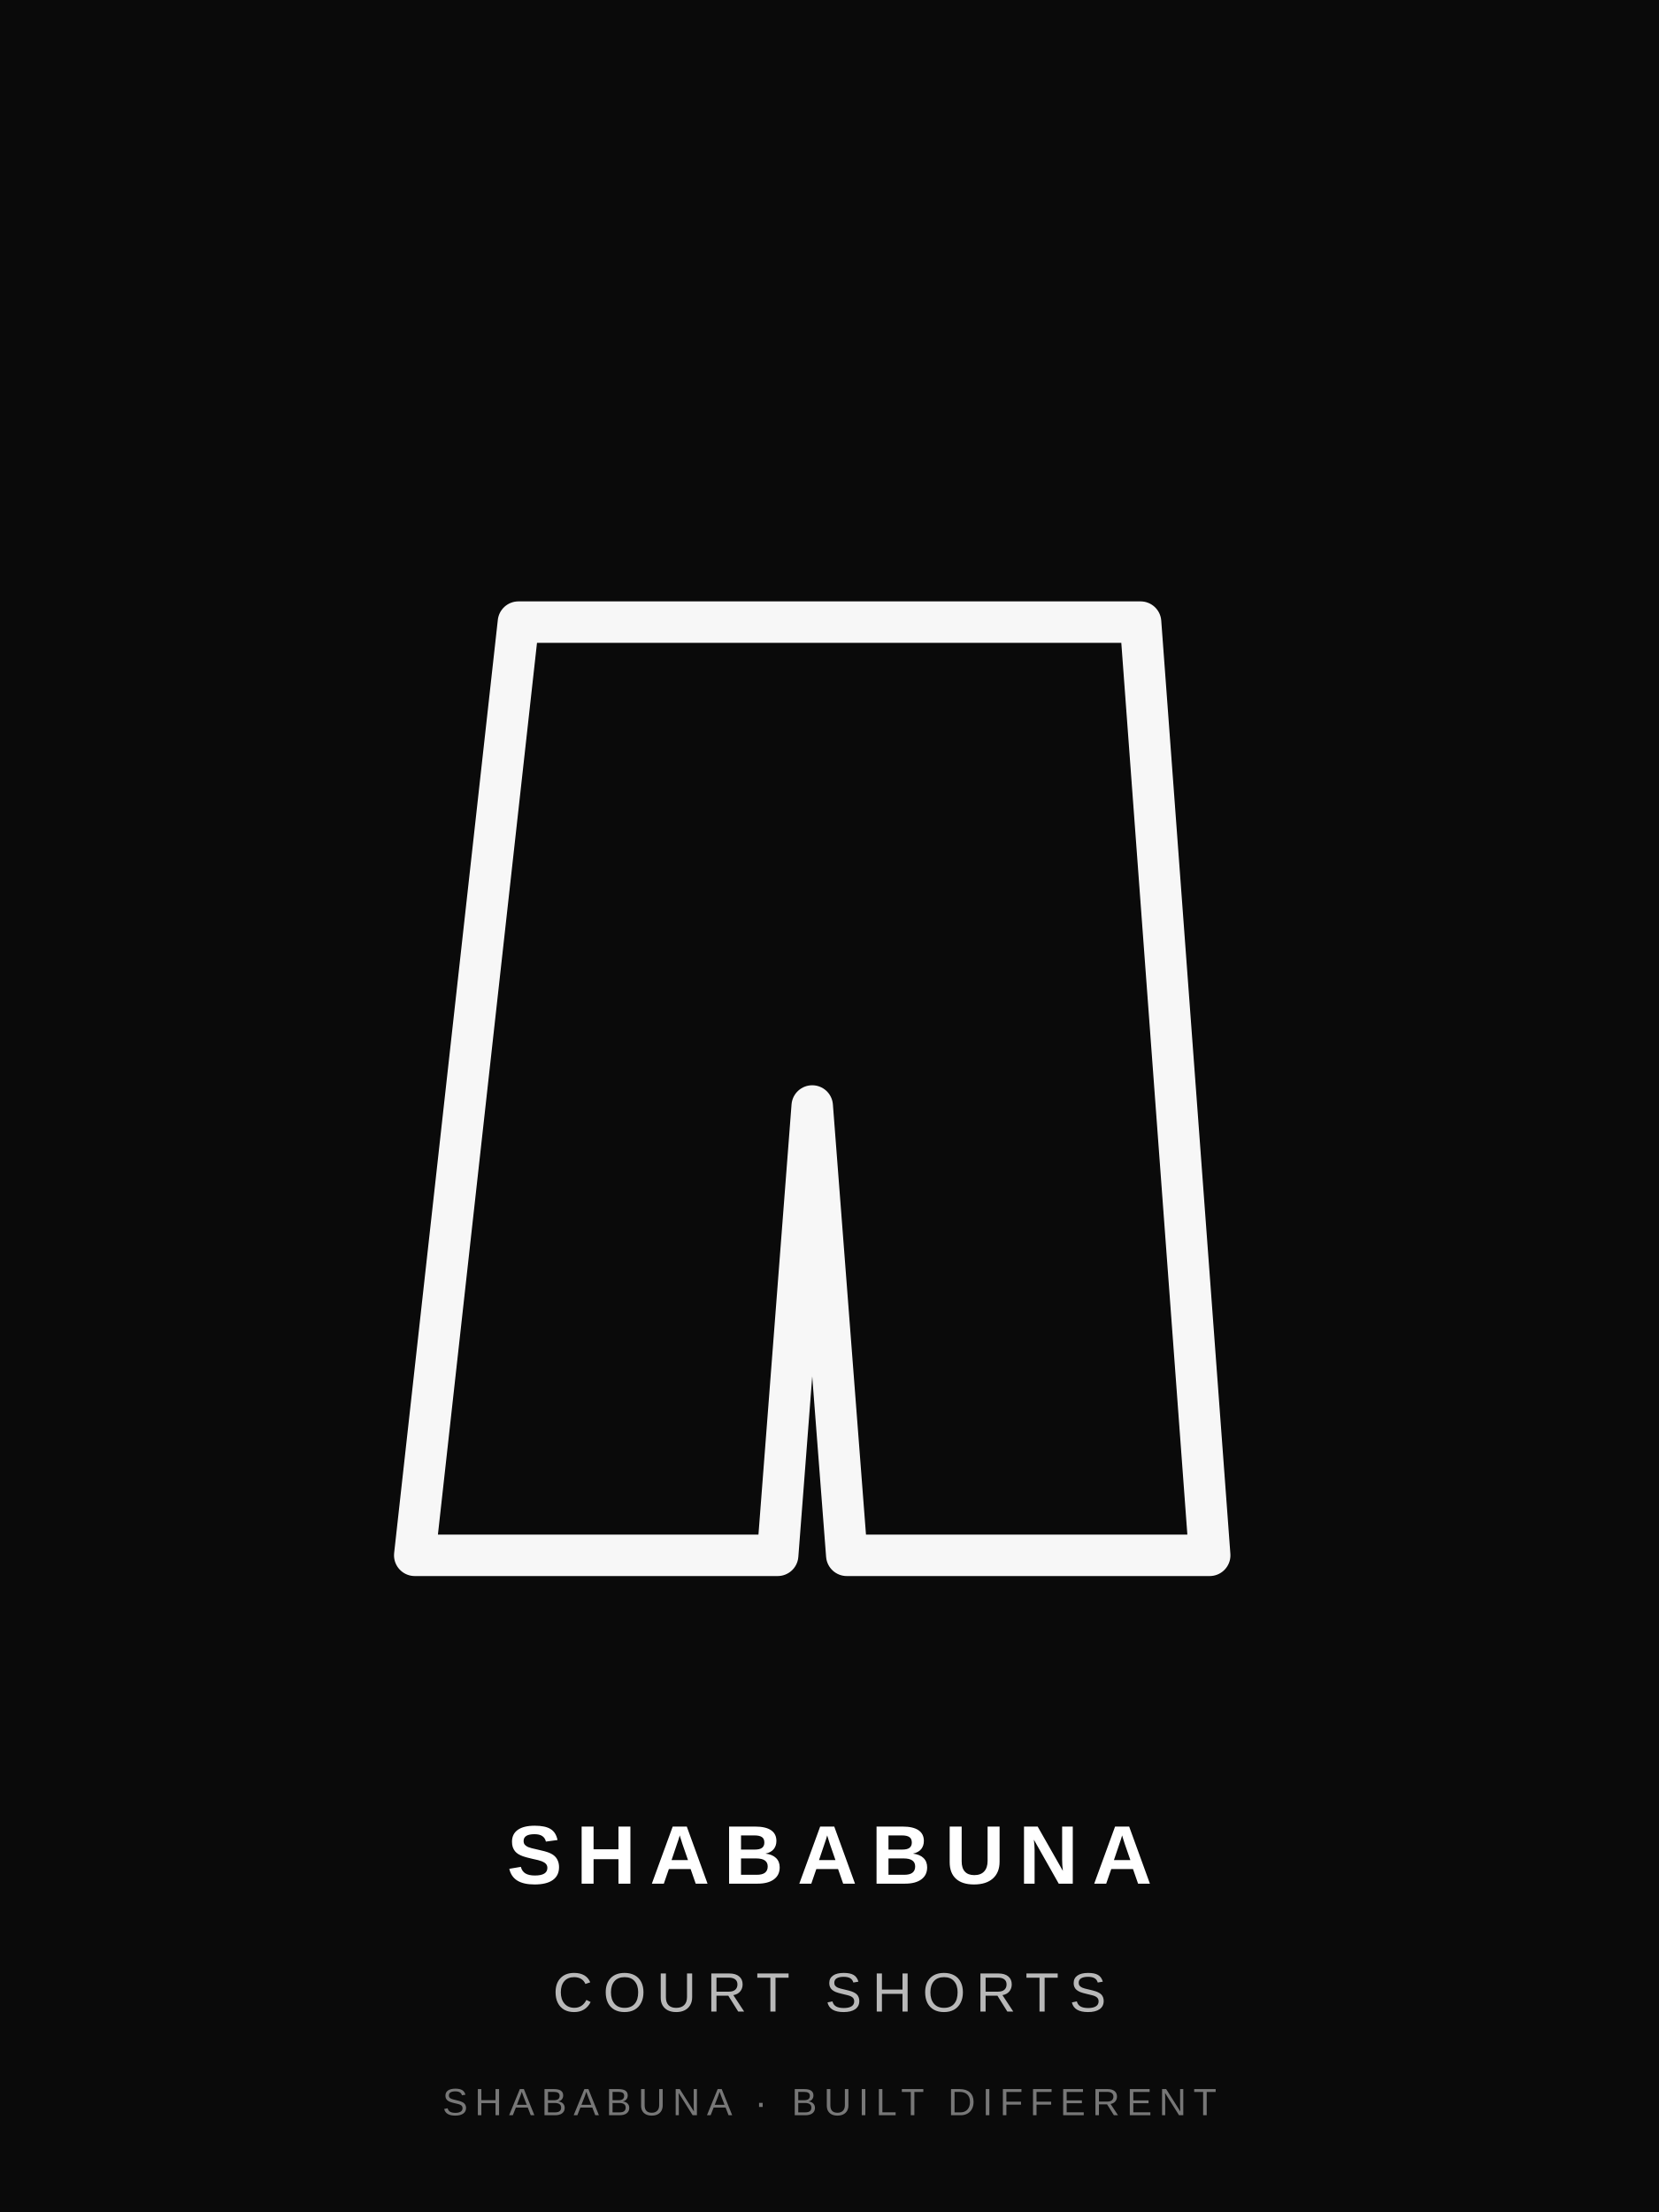
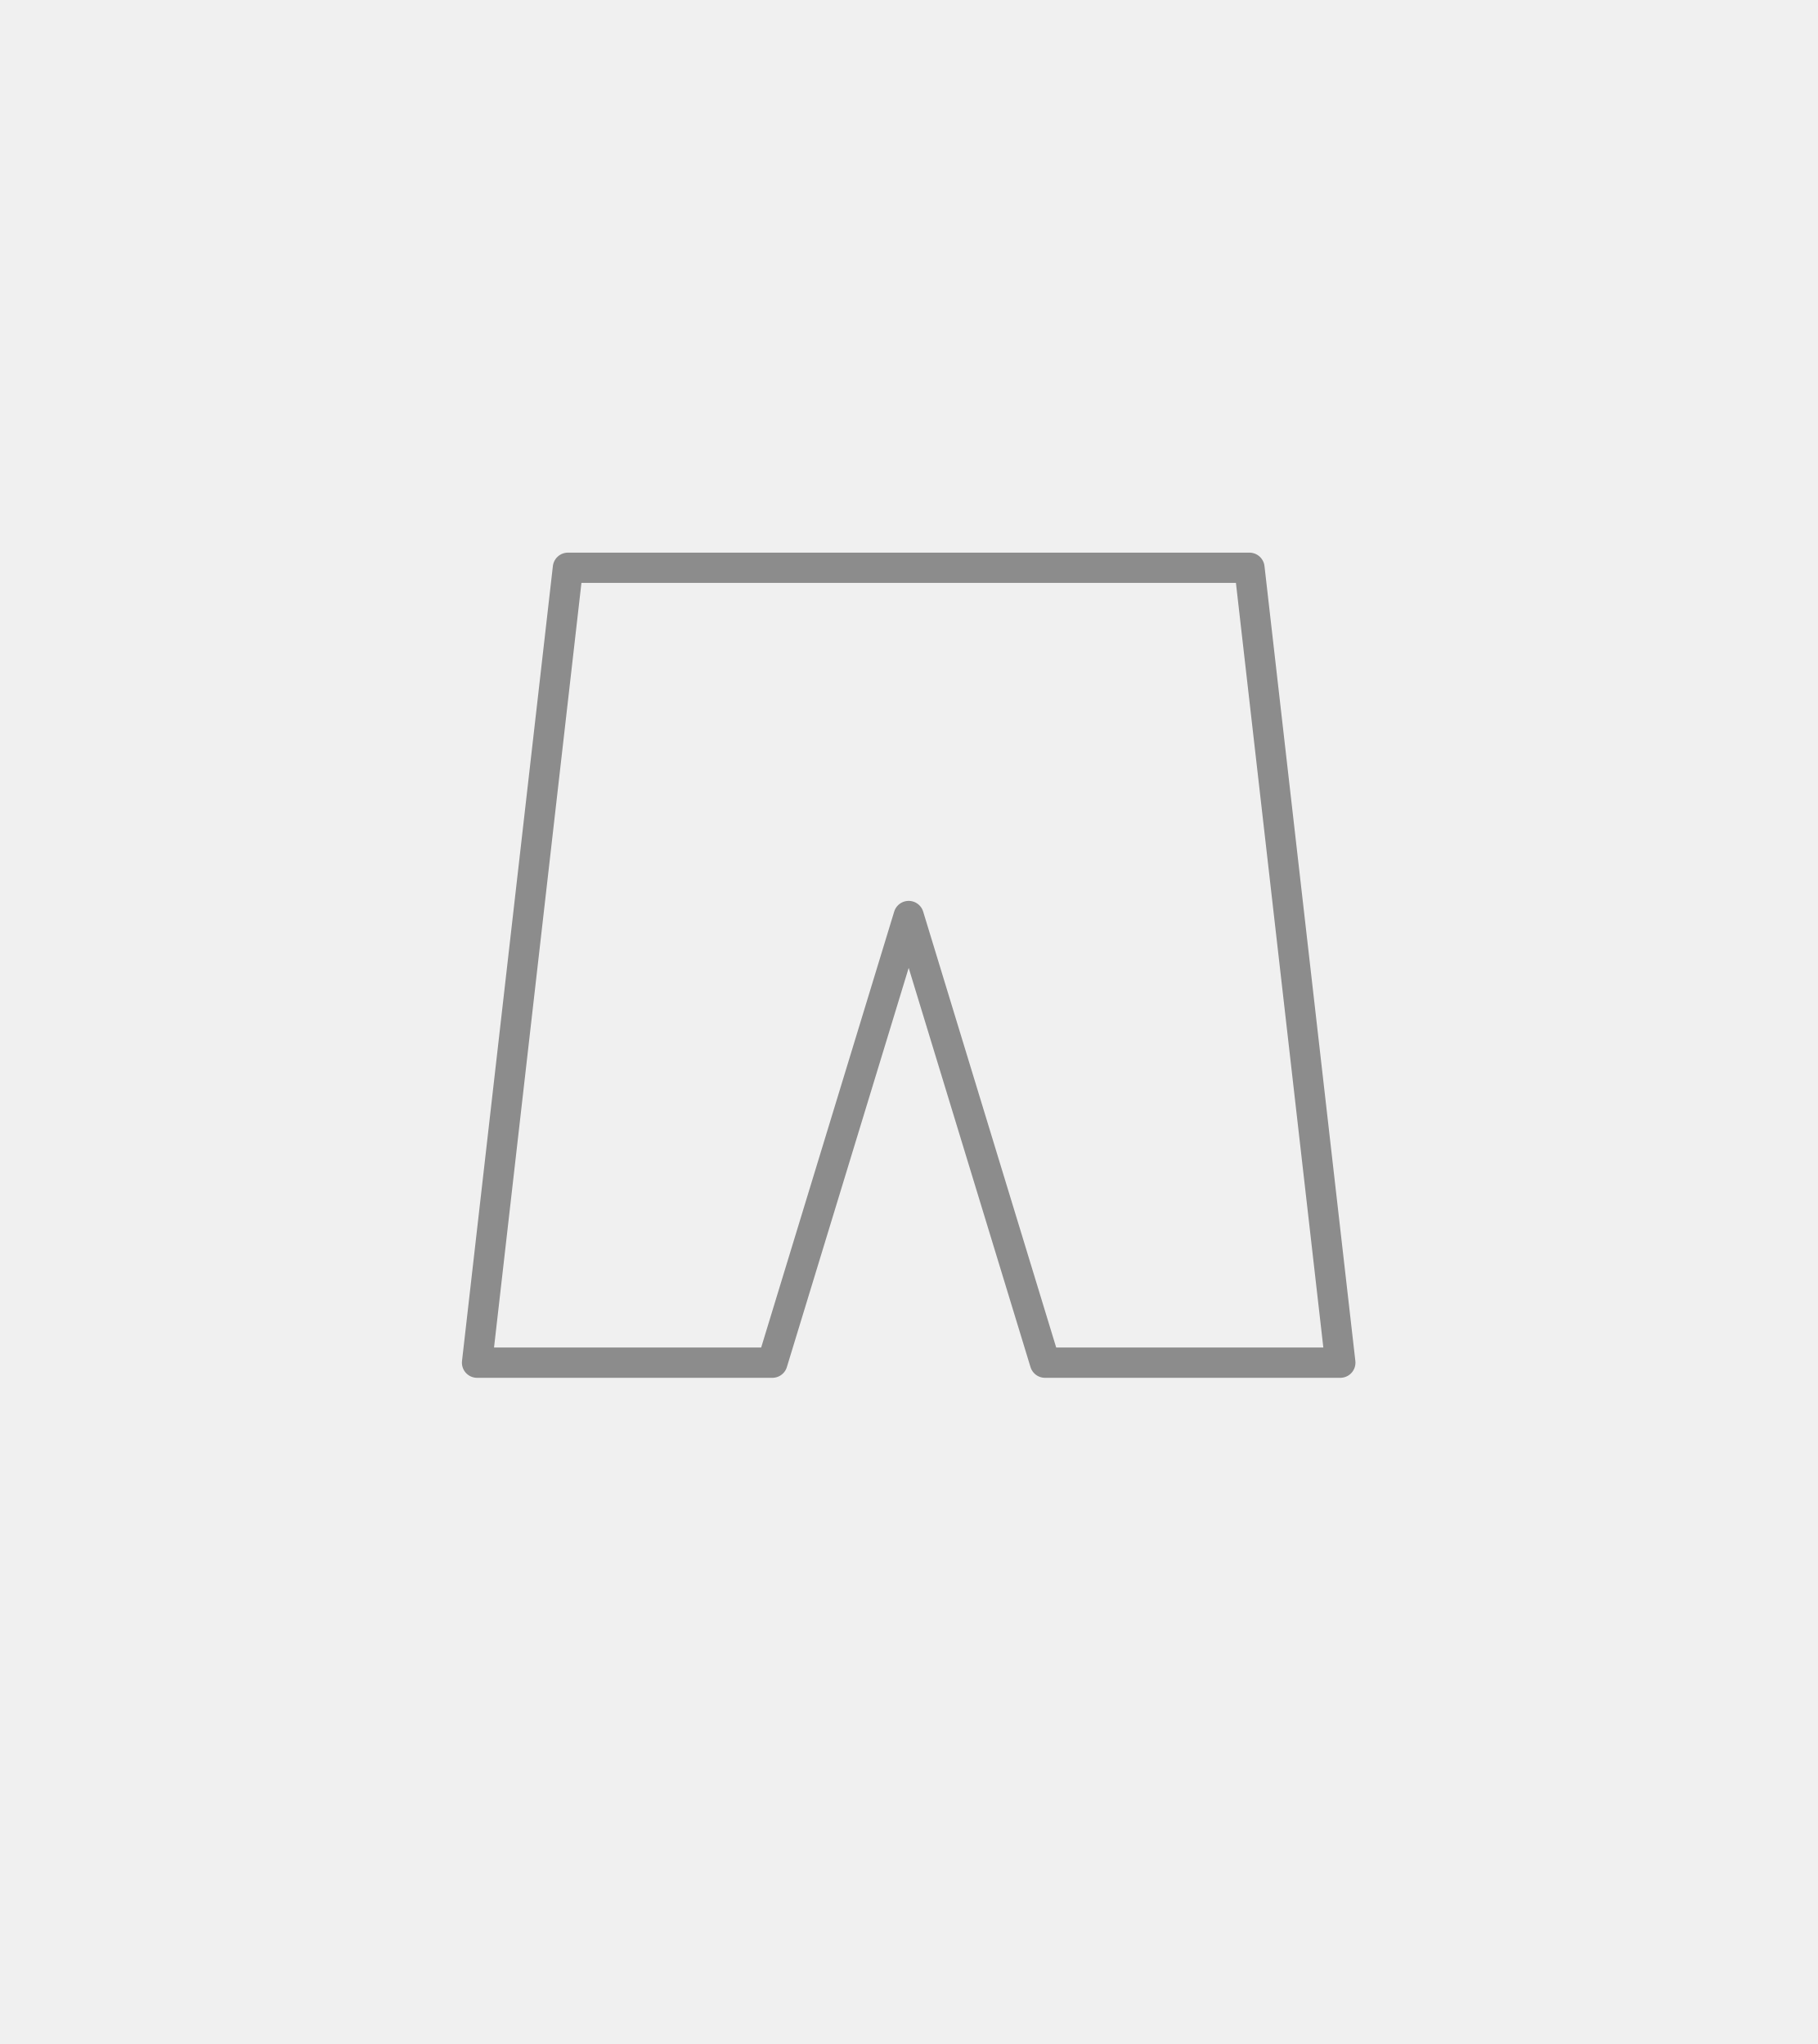
- <svg xmlns="http://www.w3.org/2000/svg" viewBox="0 0 480 640" role="img" aria-label="COURT SHORTS concept artwork">
-   <rect width="480" height="640" fill="#0a0a0a" />
-   <path d="M150 180 L330 180 L350 450 L245 450 L235 320 L225 450 L120 450 Z" fill="none" stroke="#f7f7f7" stroke-width="12" stroke-linecap="round" stroke-linejoin="round" />
-   <text x="240" y="545" fill="#ffffff" text-anchor="middle" font-family="Arial,Helvetica,sans-serif" font-size="24" font-weight="700" letter-spacing="4">SHABABUNA</text>
-   <text x="240" y="582" fill="#b8b8b8" text-anchor="middle" font-family="Arial,Helvetica,sans-serif" font-size="16" letter-spacing="3">COURT SHORTS</text>
-   <text x="240" y="612" fill="#777777" text-anchor="middle" font-family="Arial,Helvetica,sans-serif" font-size="11" letter-spacing="2">SHABABUNA · BUILT DIFFERENT</text>
+ <svg xmlns="http://www.w3.org/2000/svg" viewBox="0 0 480 540" role="img" aria-label="Shorts — concept artwork, product photography pending">
+   <g fill="none" stroke="#8C8C8C" stroke-width="8" stroke-linecap="round" stroke-linejoin="round">
+     <path d="M150 150h180l24 210h-78l-36-118-36 118h-78Z" />
+   </g>
</svg>
